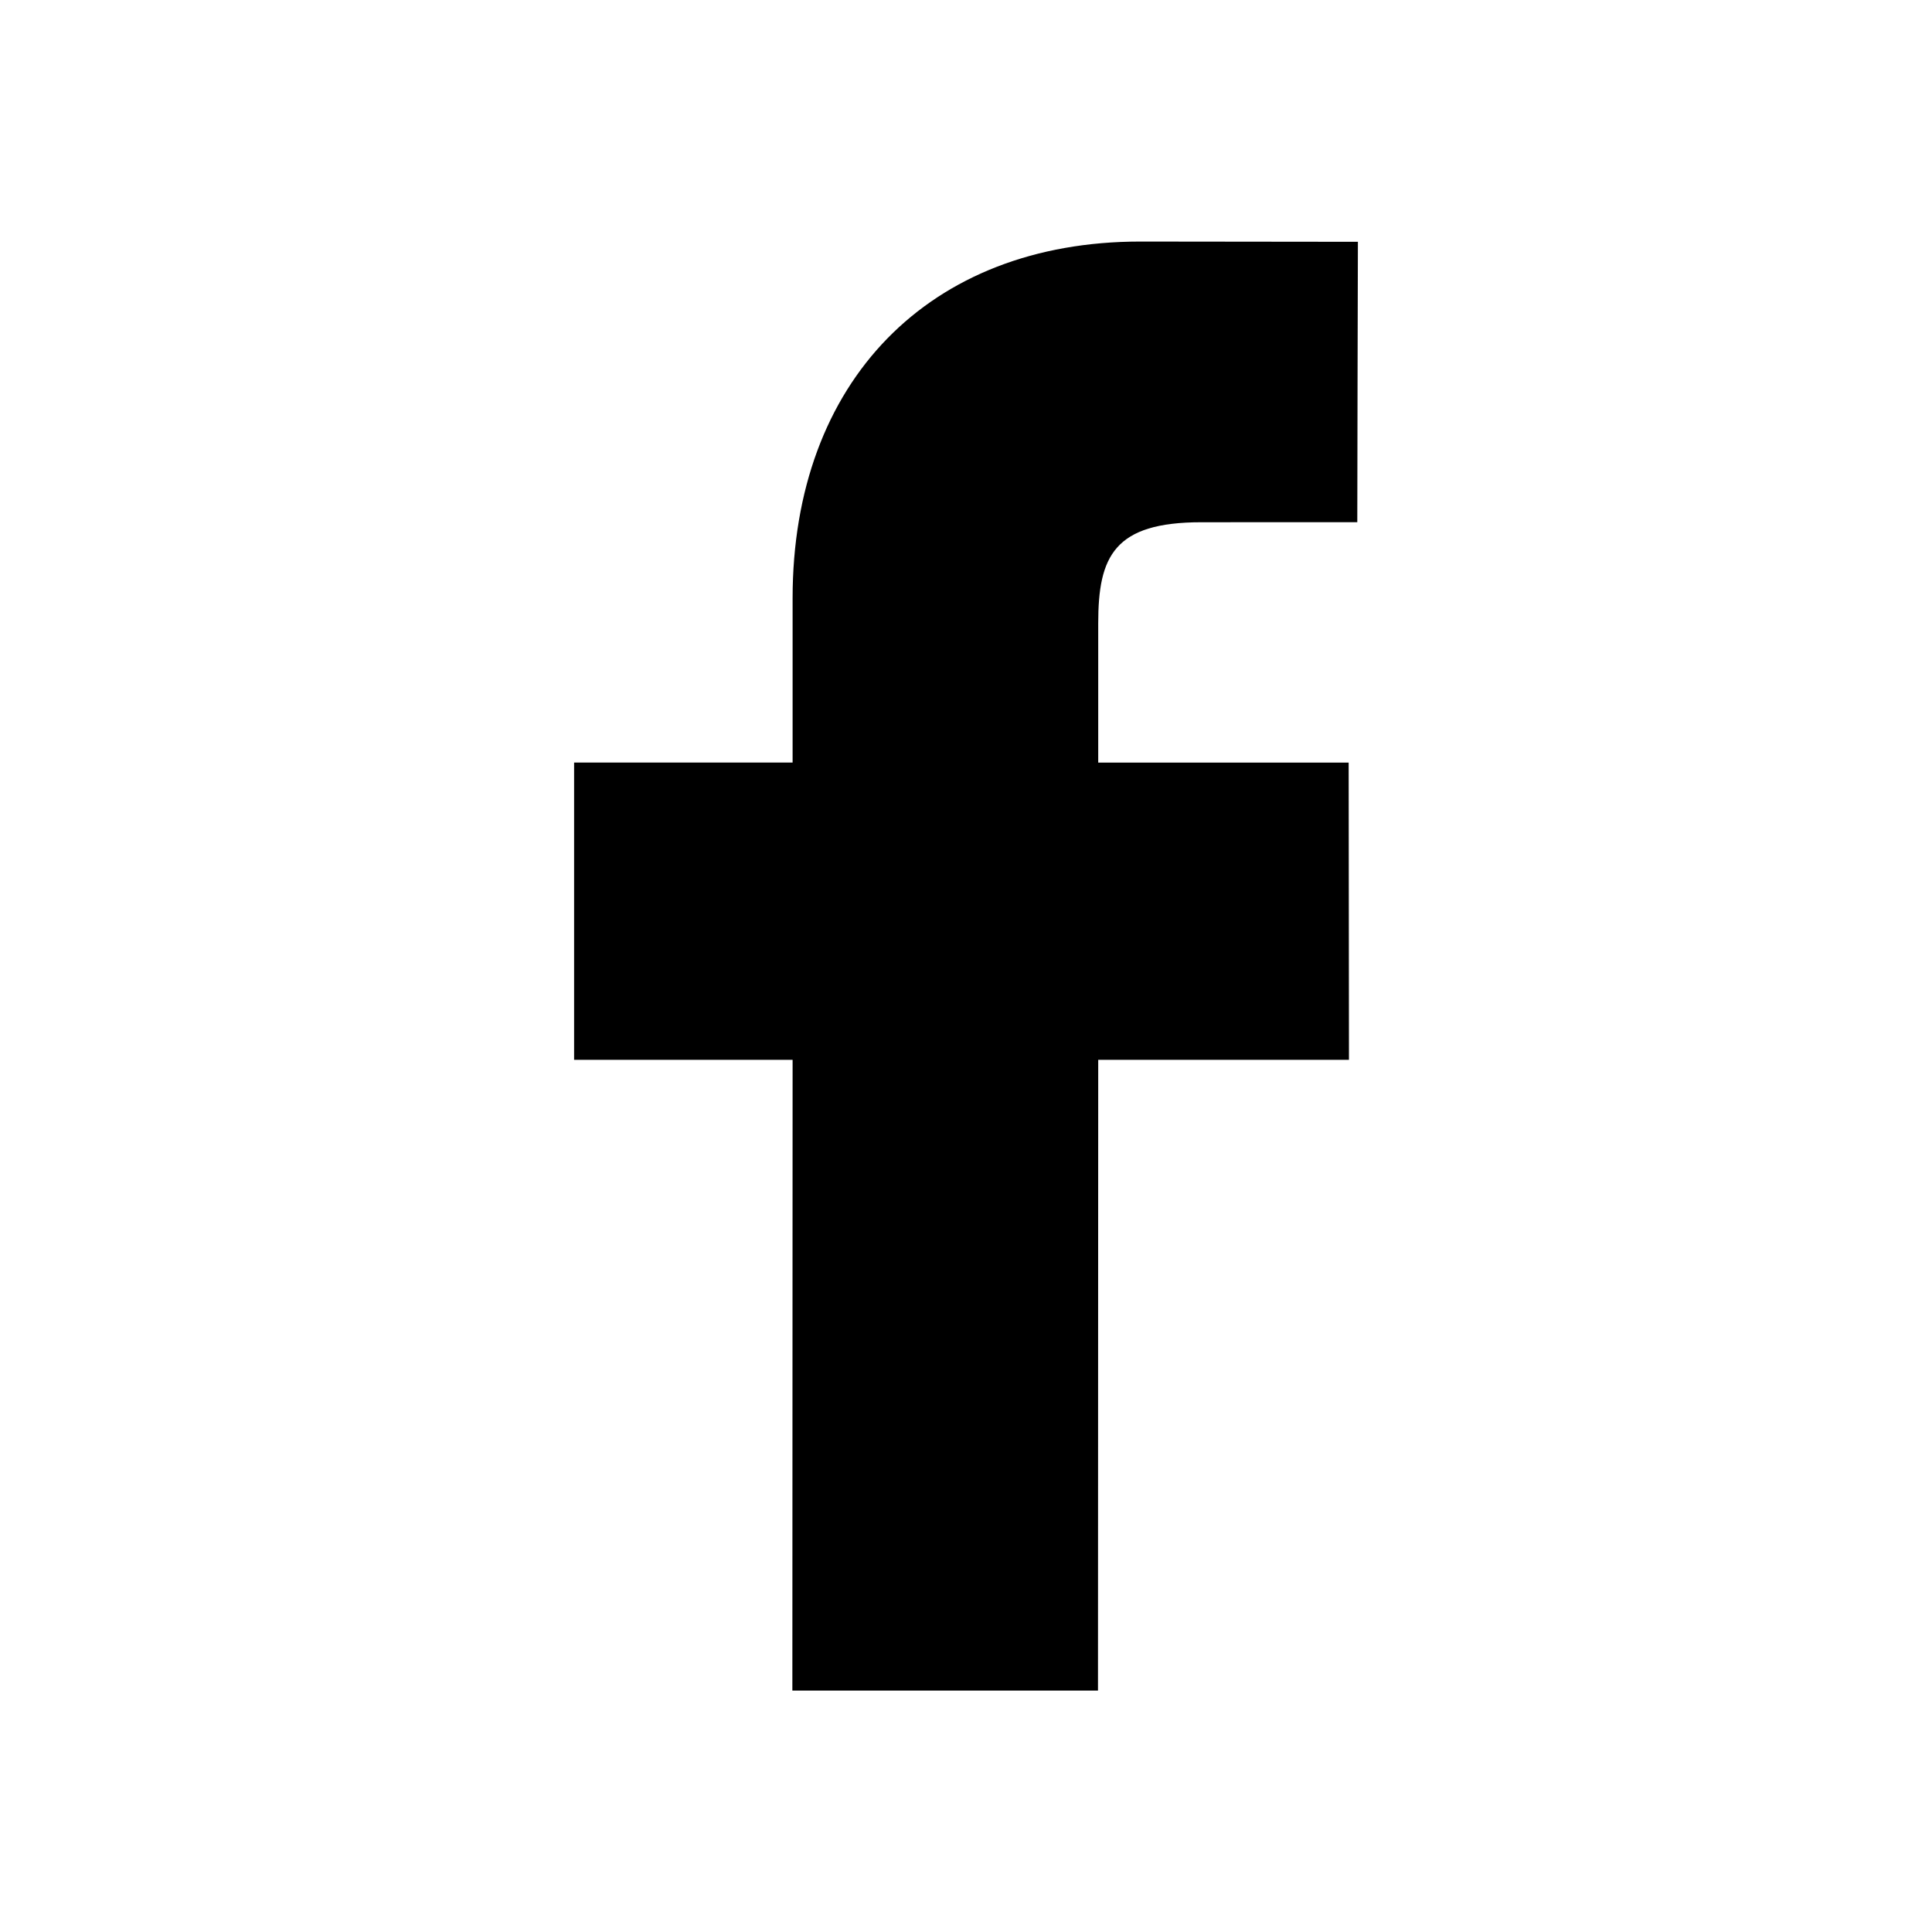
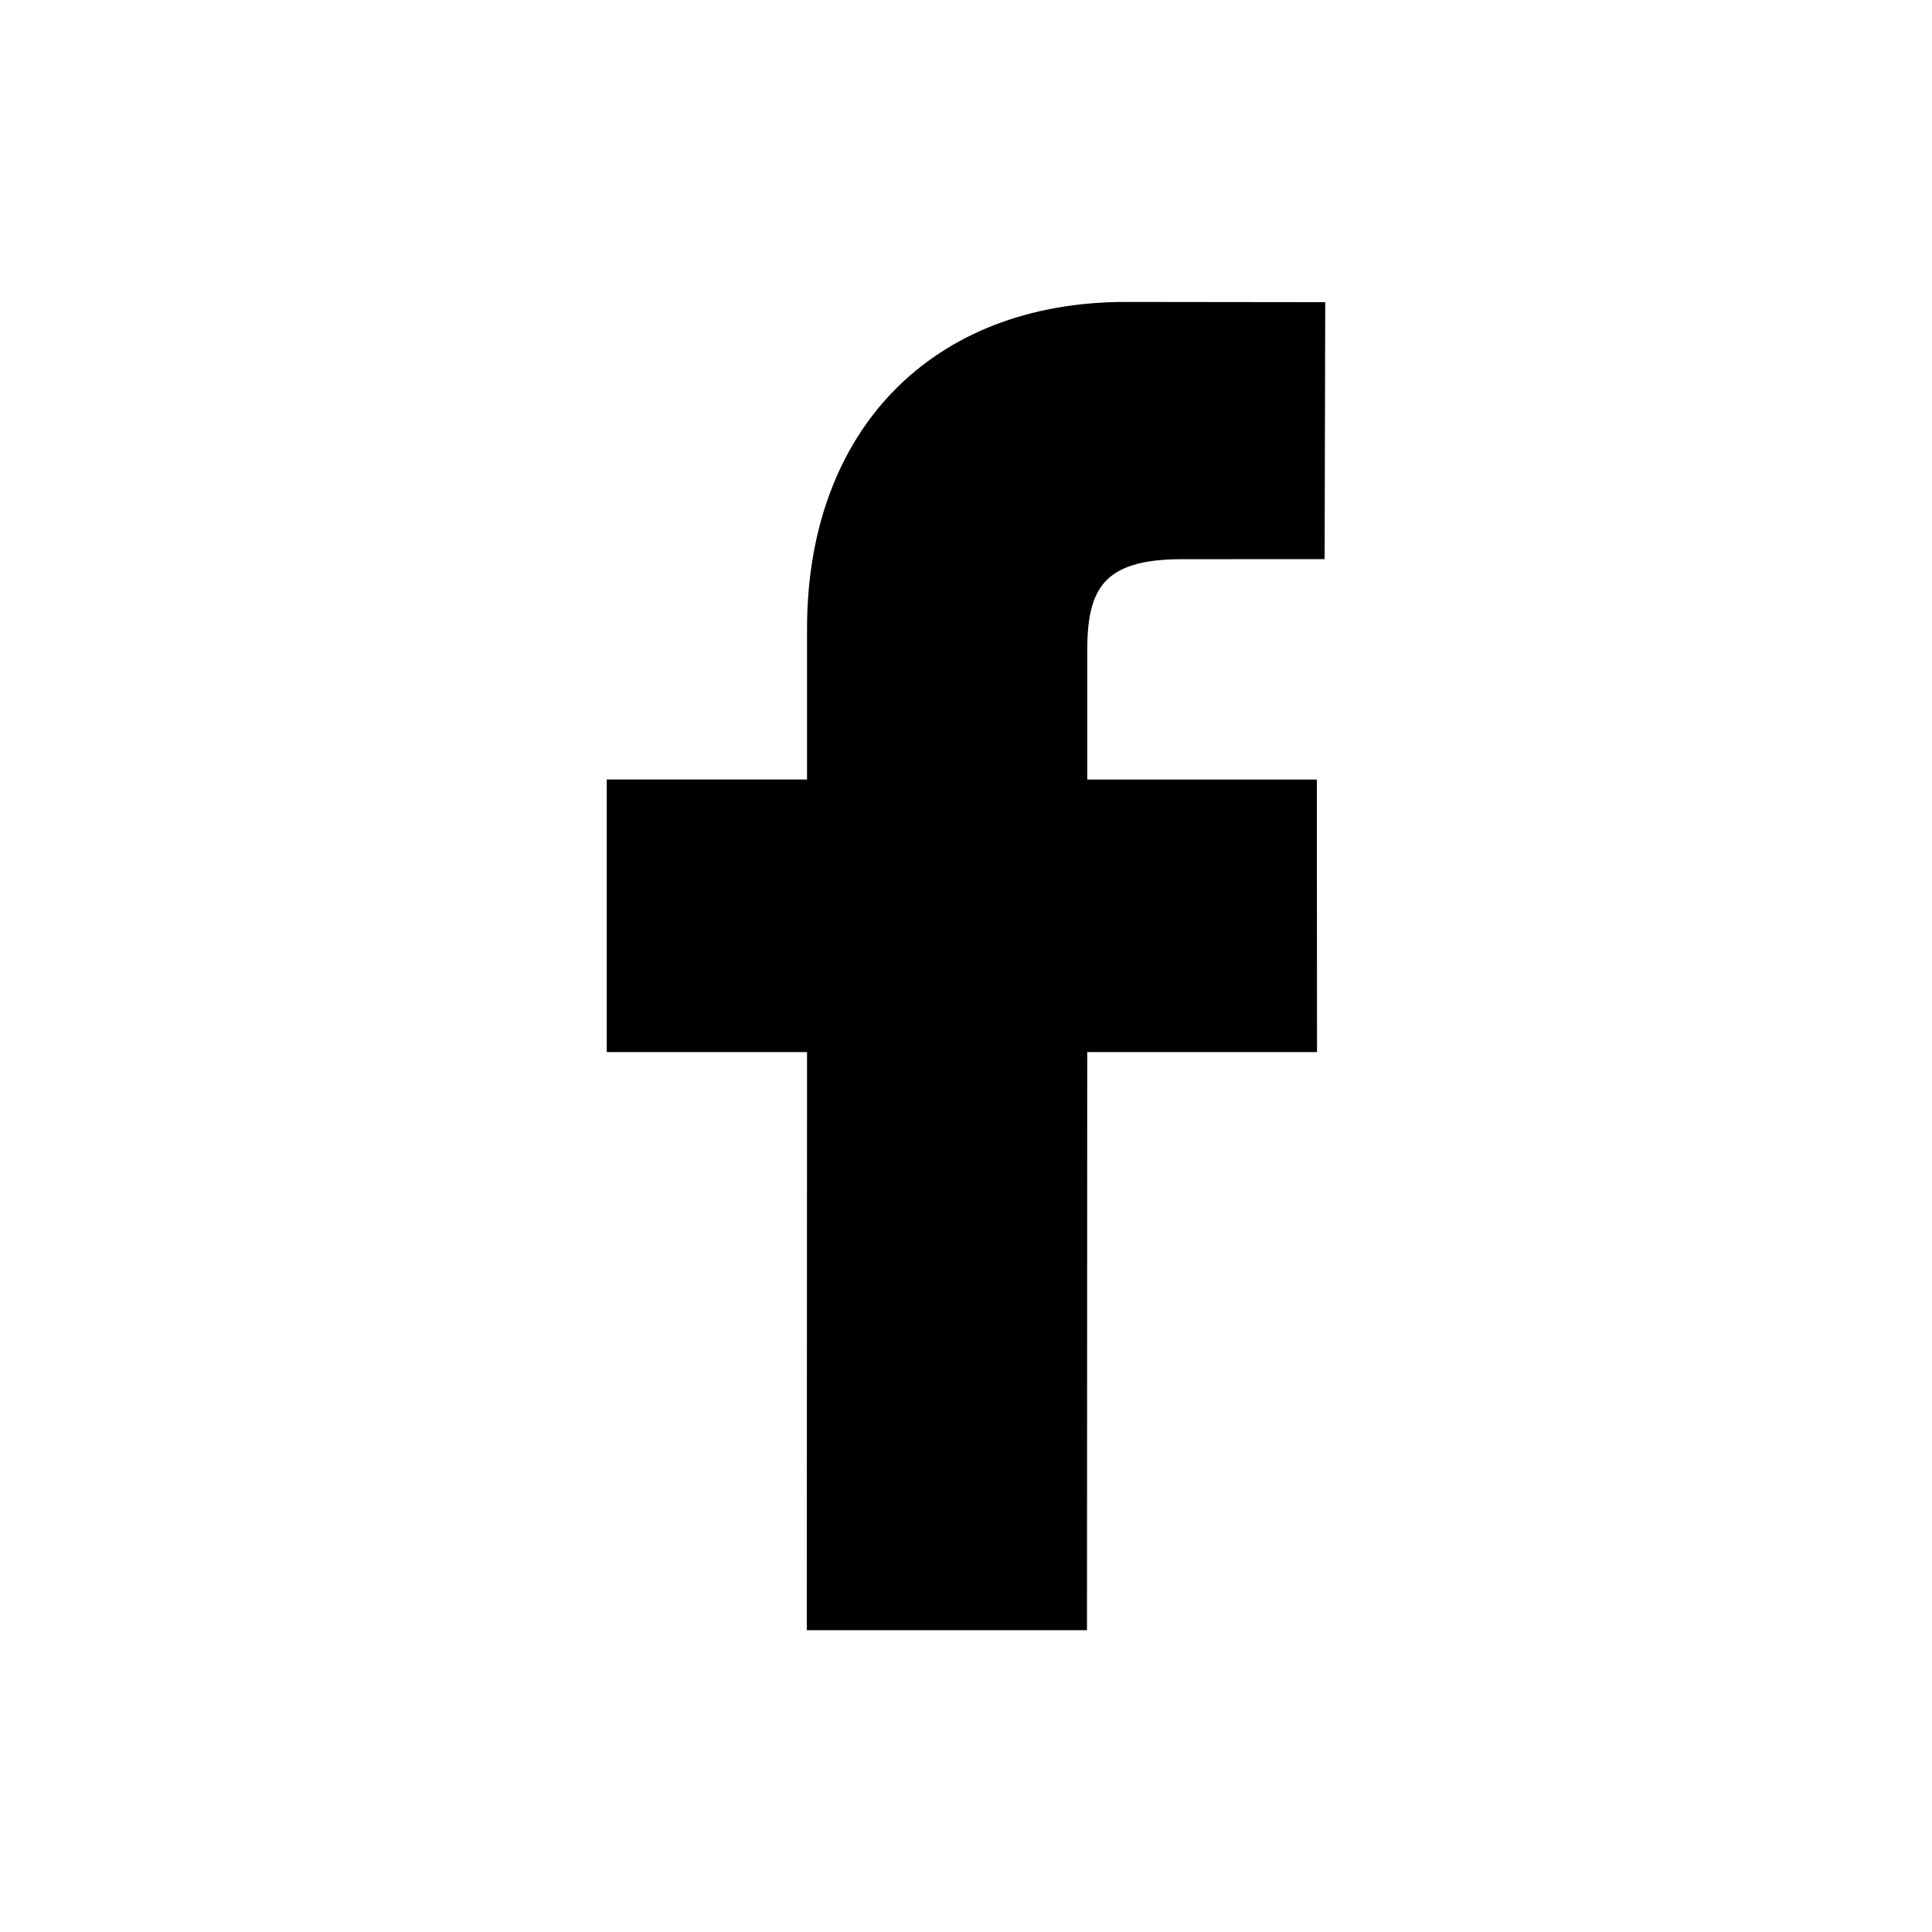
<svg xmlns="http://www.w3.org/2000/svg" width="32" height="32" viewBox="0 0 32 32">
-   <path d="M22.491 4.005l-3.606-.004c-3.497 0-5.757 2.317-5.757 5.907v2.722H9.509v4.924h3.619l-.004 10.447h5.062l.004-10.447h4.153l-.005-4.923H18.19v-2.309c0-1.11.264-1.672 1.709-1.672l2.582-.001c-.002 0 .01-4.614.01-4.644z" />
+   <path d="M21.95 5.005l-3.306-.004c-3.206 0-5.277 2.124-5.277 5.415v2.495H10.05v4.515h3.317l-.004 9.575h4.641l.004-9.575h3.806l-.003-4.514h-3.803v-2.117c0-1.018.241-1.533 1.566-1.533l2.366-.001.01-4.256z" />
</svg>
